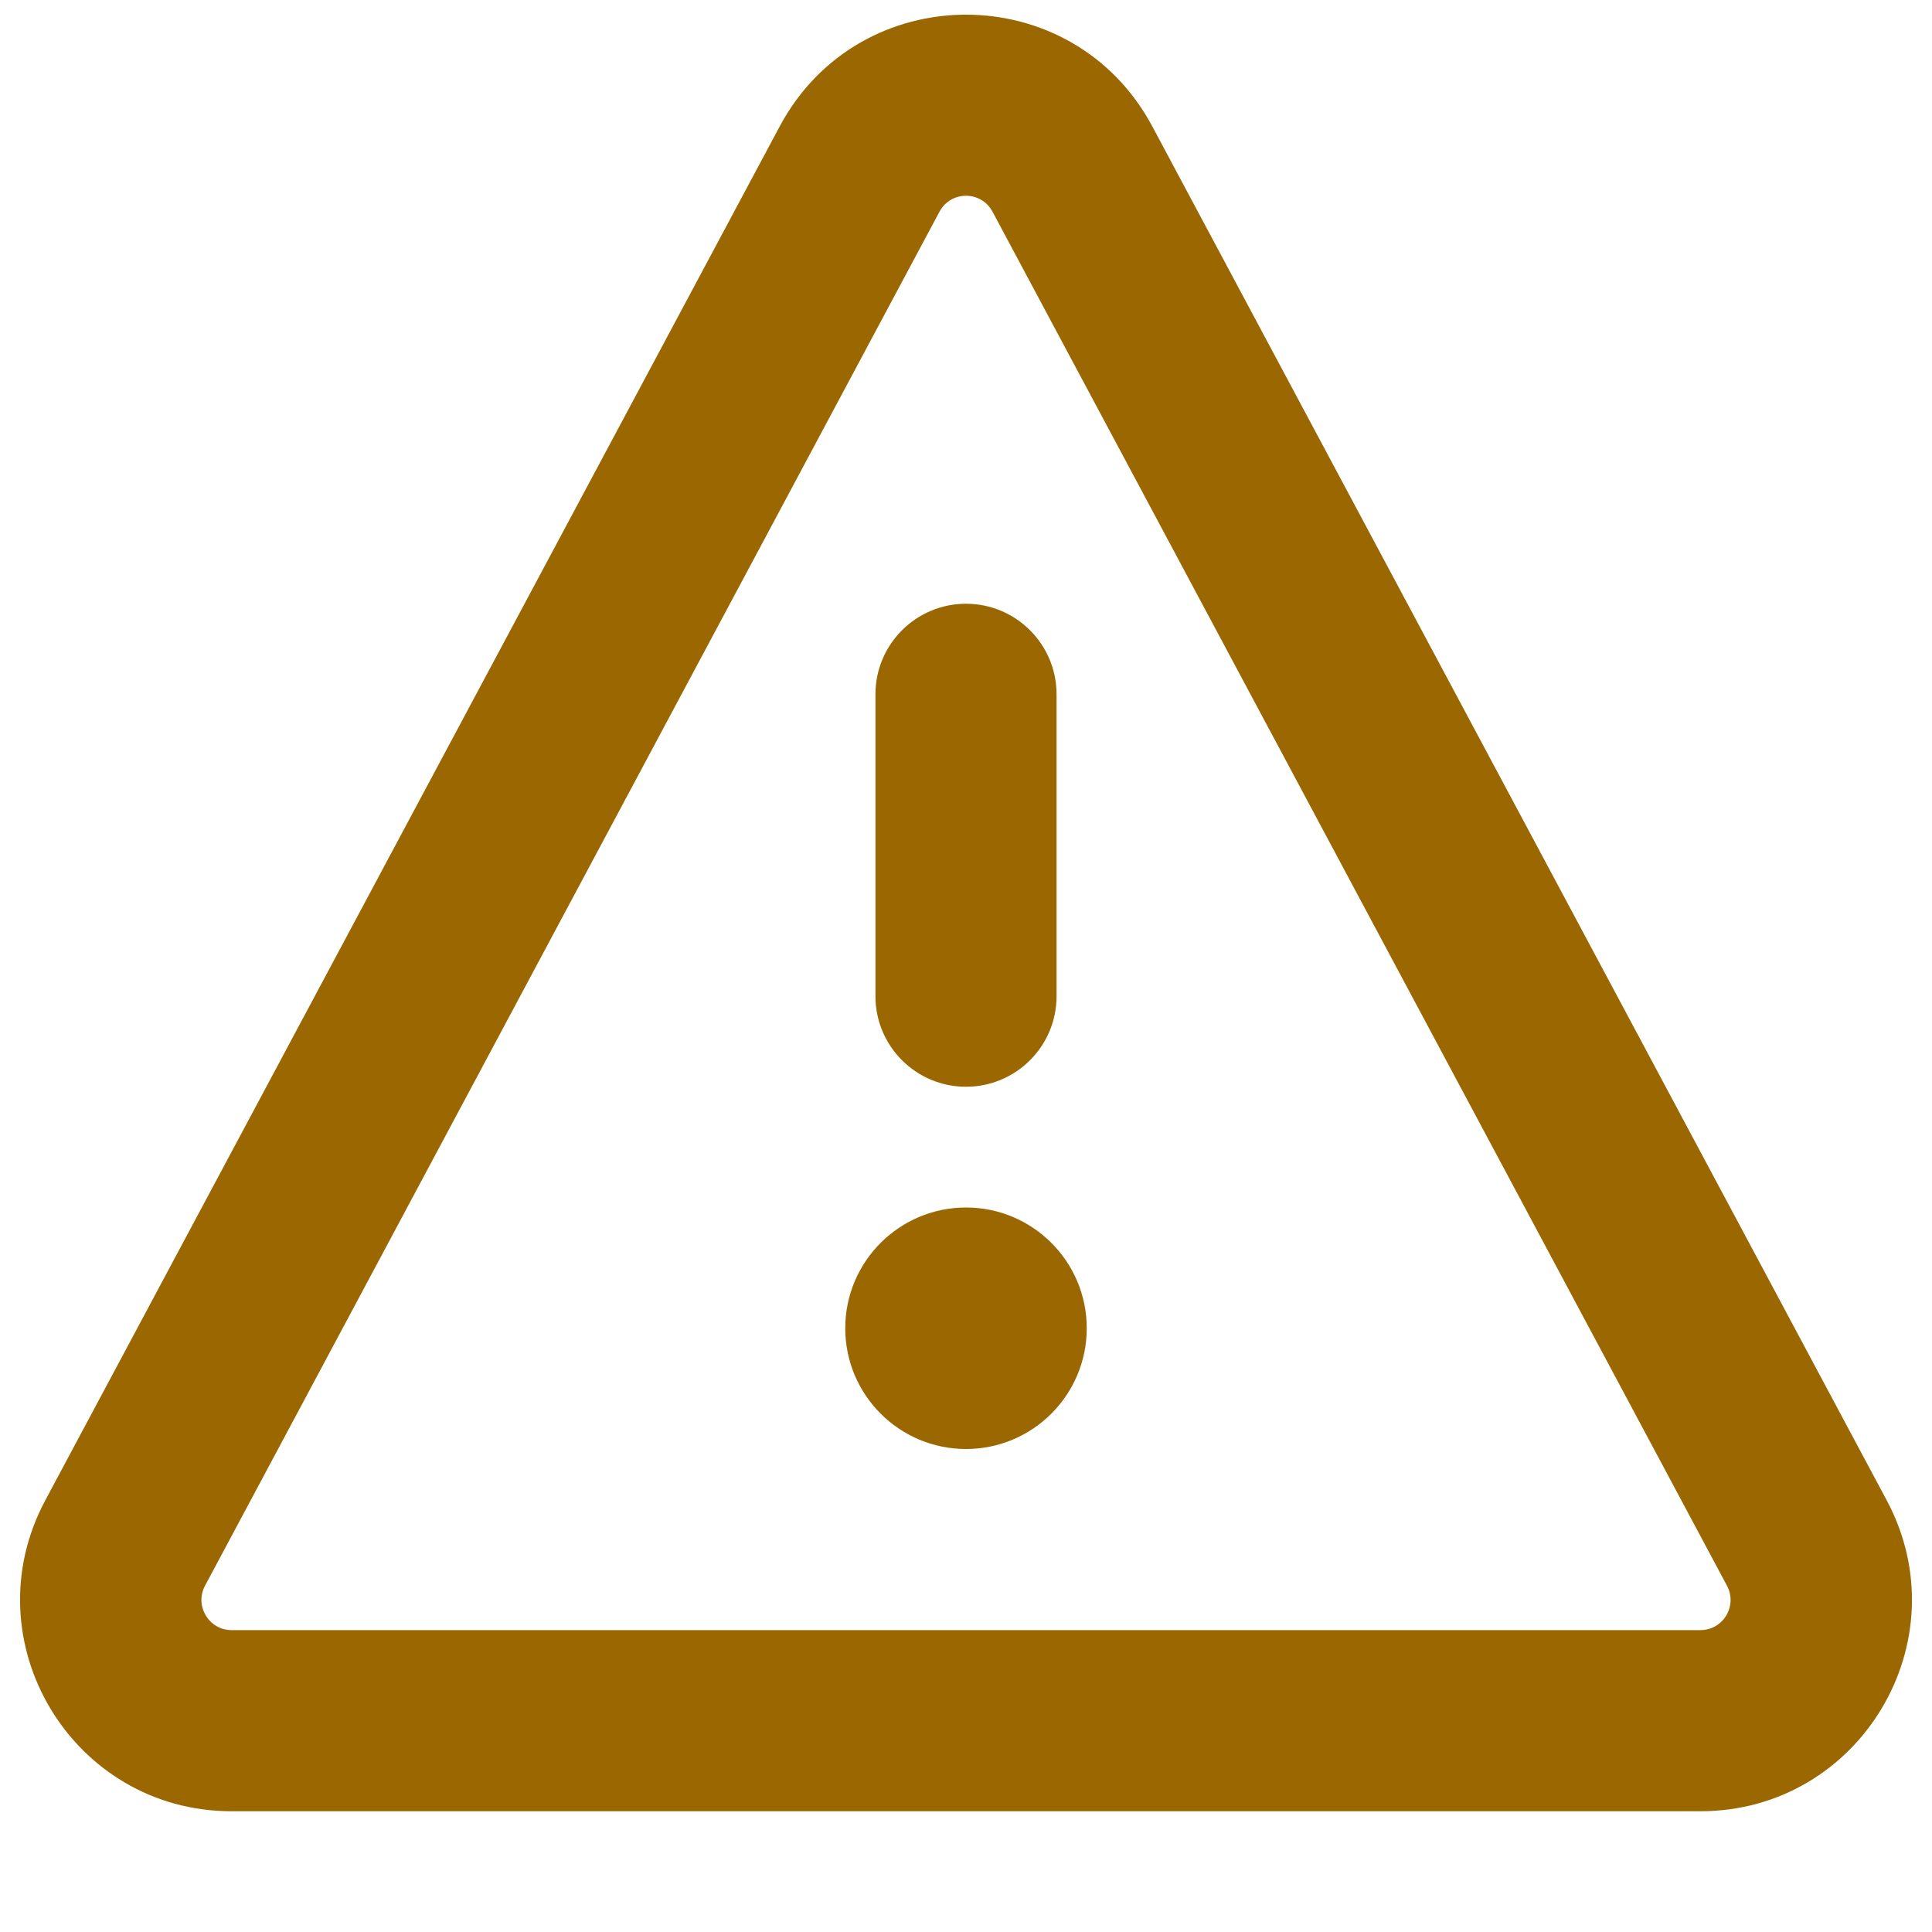
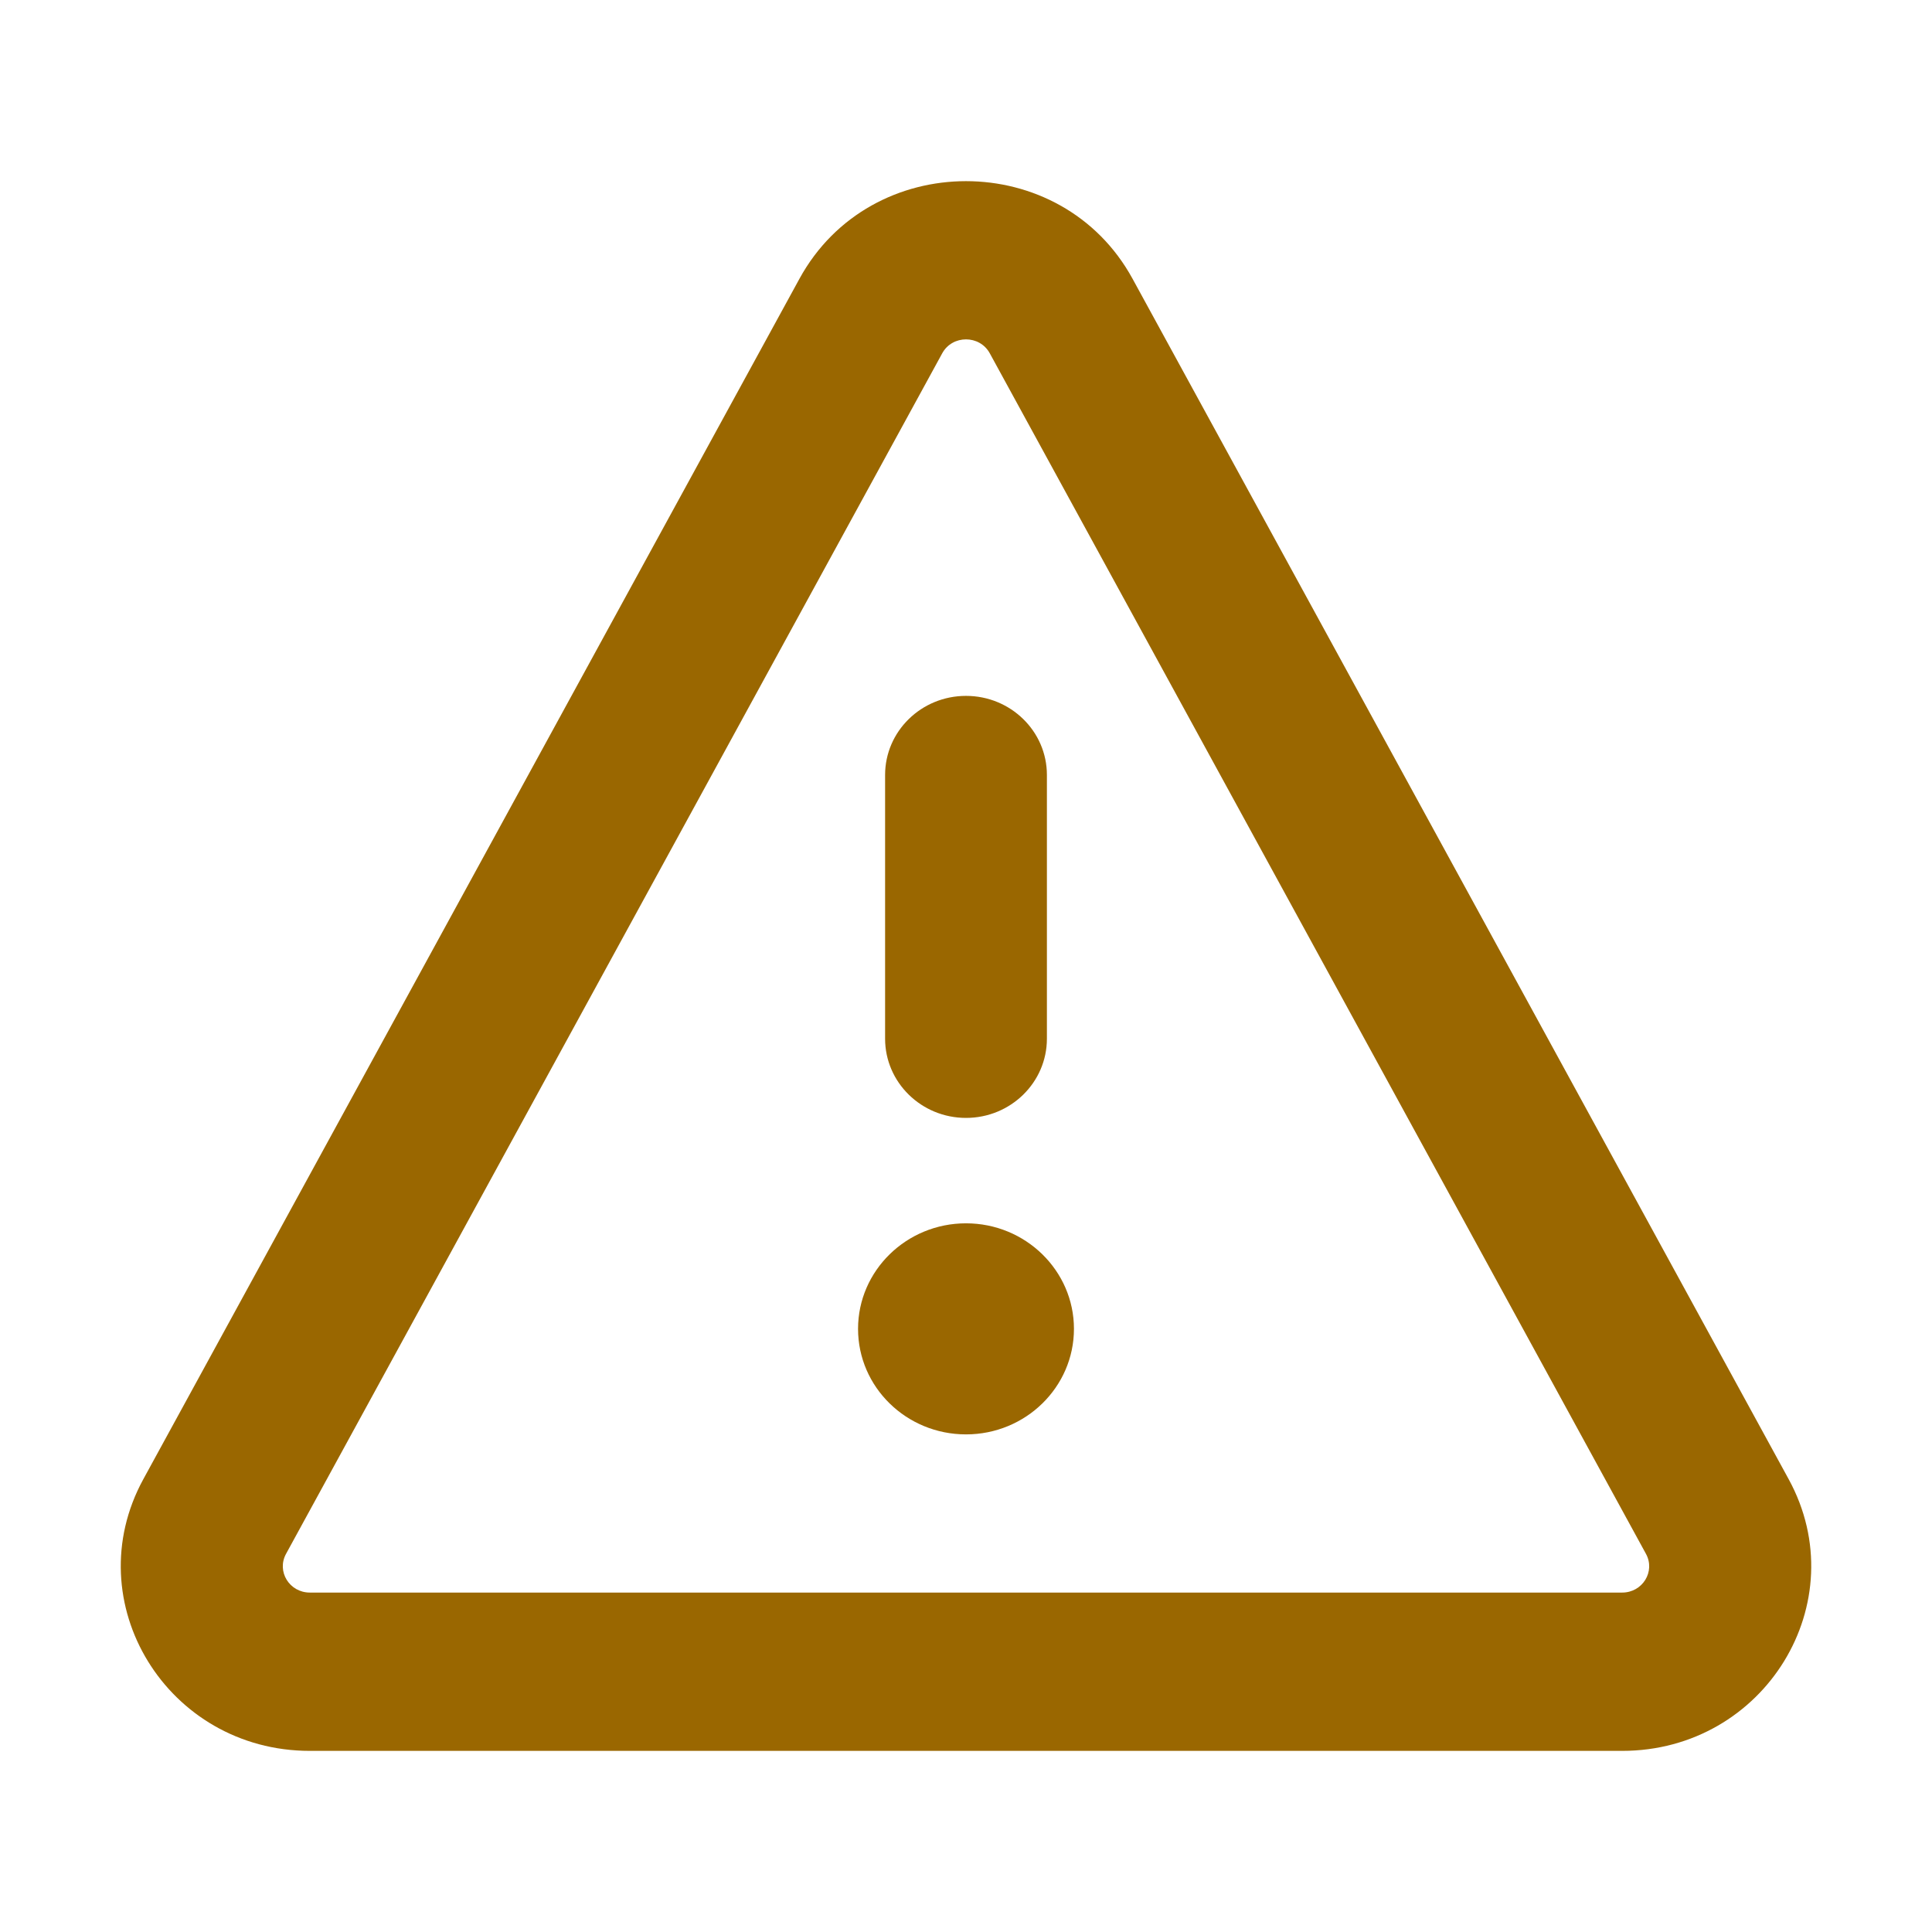
<svg xmlns="http://www.w3.org/2000/svg" width="16" height="16" viewBox="0 0 16 16" fill="none">
-   <path fill-rule="evenodd" clip-rule="evenodd" d="M8.22 1.754C8.126 1.577 7.874 1.577 7.78 1.754L1.698 13.132C1.609 13.299 1.73 13.5 1.918 13.5H14.082C14.271 13.5 14.391 13.299 14.302 13.132L8.22 1.754ZM6.457 1.047C7.116 -0.187 8.884 -0.187 9.543 1.047L15.625 12.425C16.248 13.591 15.403 15 14.082 15H1.918C0.597 15 -0.248 13.591 0.375 12.425L6.457 1.047ZM9 11C9 11.552 8.552 12 8 12C7.448 12 7 11.552 7 11C7 10.448 7.448 10 8 10C8.552 10 9 10.448 9 11ZM8.75 5.75C8.75 5.336 8.414 5 8 5C7.586 5 7.25 5.336 7.25 5.75V8.25C7.25 8.664 7.586 9 8 9C8.414 9 8.75 8.664 8.75 8.25V5.75Z" fill="#9A6700" />
+   <path fill-rule="evenodd" clip-rule="evenodd" d="M8.197 2.926C8.113 2.772 7.887 2.772 7.803 2.926L2.369 12.868C2.289 13.014 2.397 13.189 2.566 13.189H13.434C13.603 13.189 13.711 13.014 13.631 12.868L8.197 2.926ZM6.621 2.308C7.21 1.231 8.79 1.231 9.379 2.308L14.813 12.25C15.37 13.269 14.615 14.5 13.434 14.5H2.566C1.385 14.5 0.63 13.269 1.187 12.25L6.621 2.308ZM8.894 11.005C8.894 11.488 8.493 11.879 8 11.879C7.507 11.879 7.106 11.488 7.106 11.005C7.106 10.523 7.507 10.131 8 10.131C8.493 10.131 8.894 10.523 8.894 11.005ZM8.67 6.418C8.67 6.056 8.37 5.763 8 5.763C7.63 5.763 7.33 6.056 7.33 6.418V8.602C7.33 8.964 7.63 9.258 8 9.258C8.37 9.258 8.67 8.964 8.67 8.602V6.418Z" fill="#9A6700" />
</svg>
